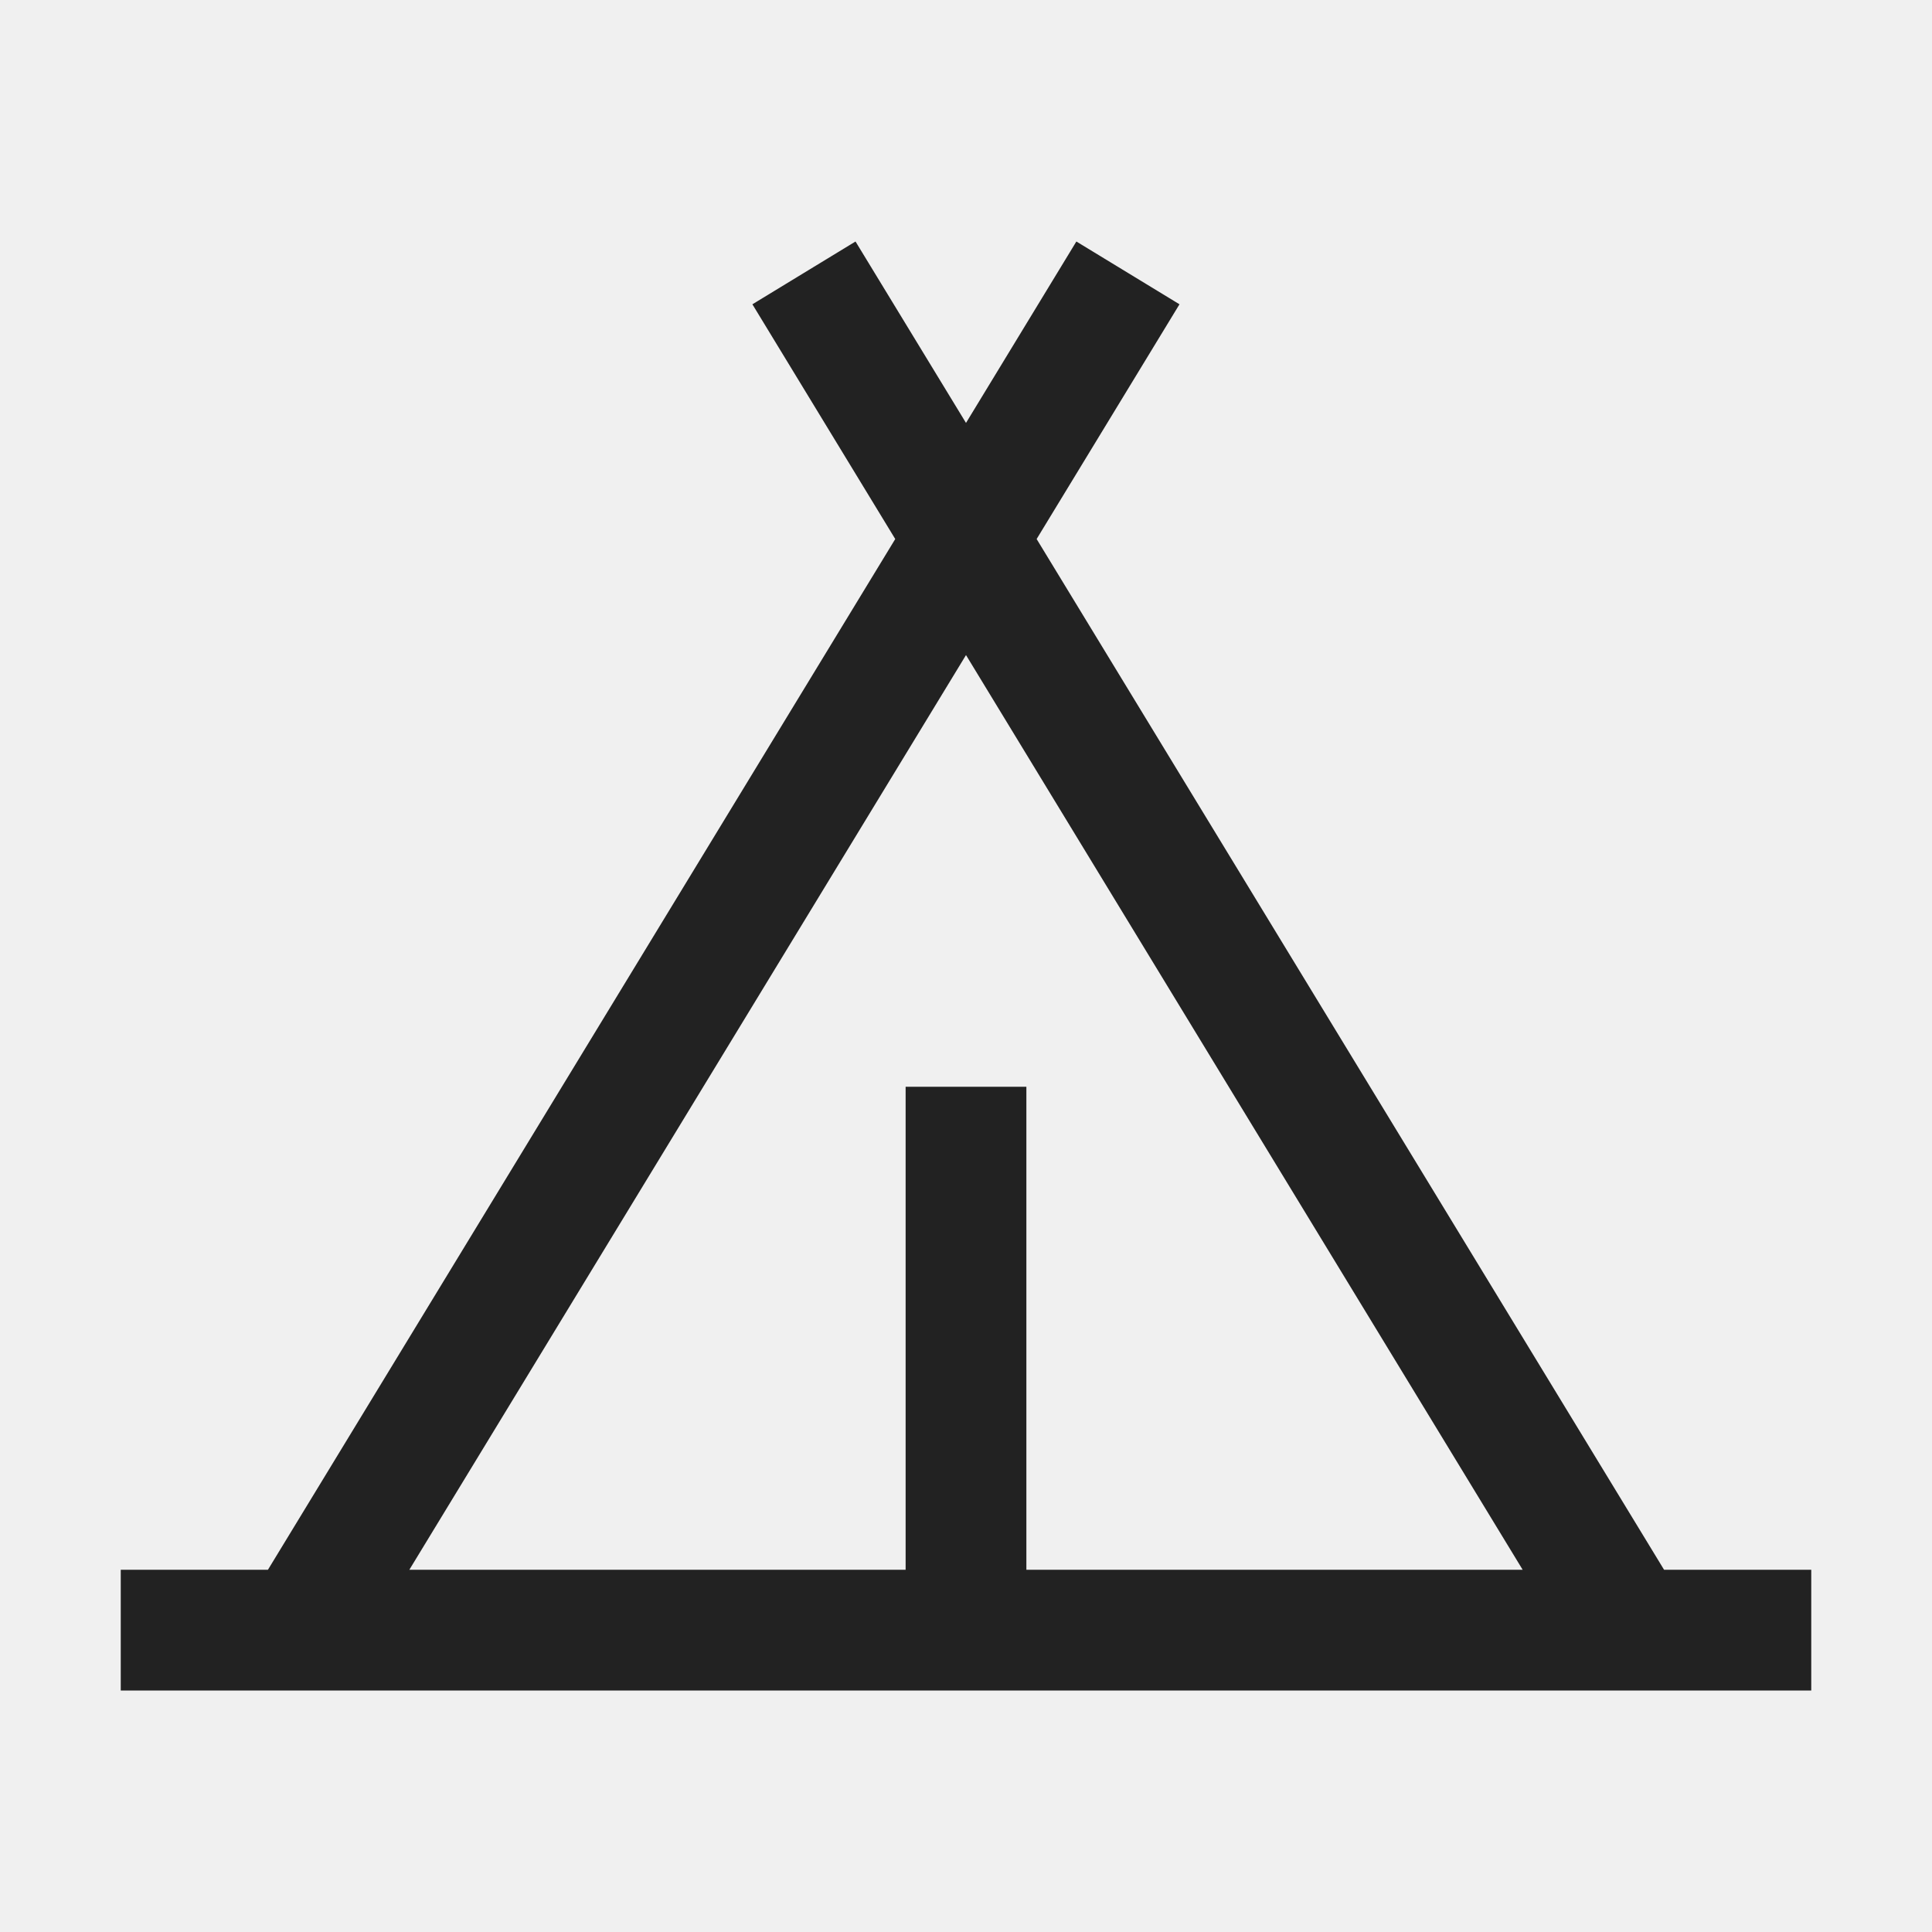
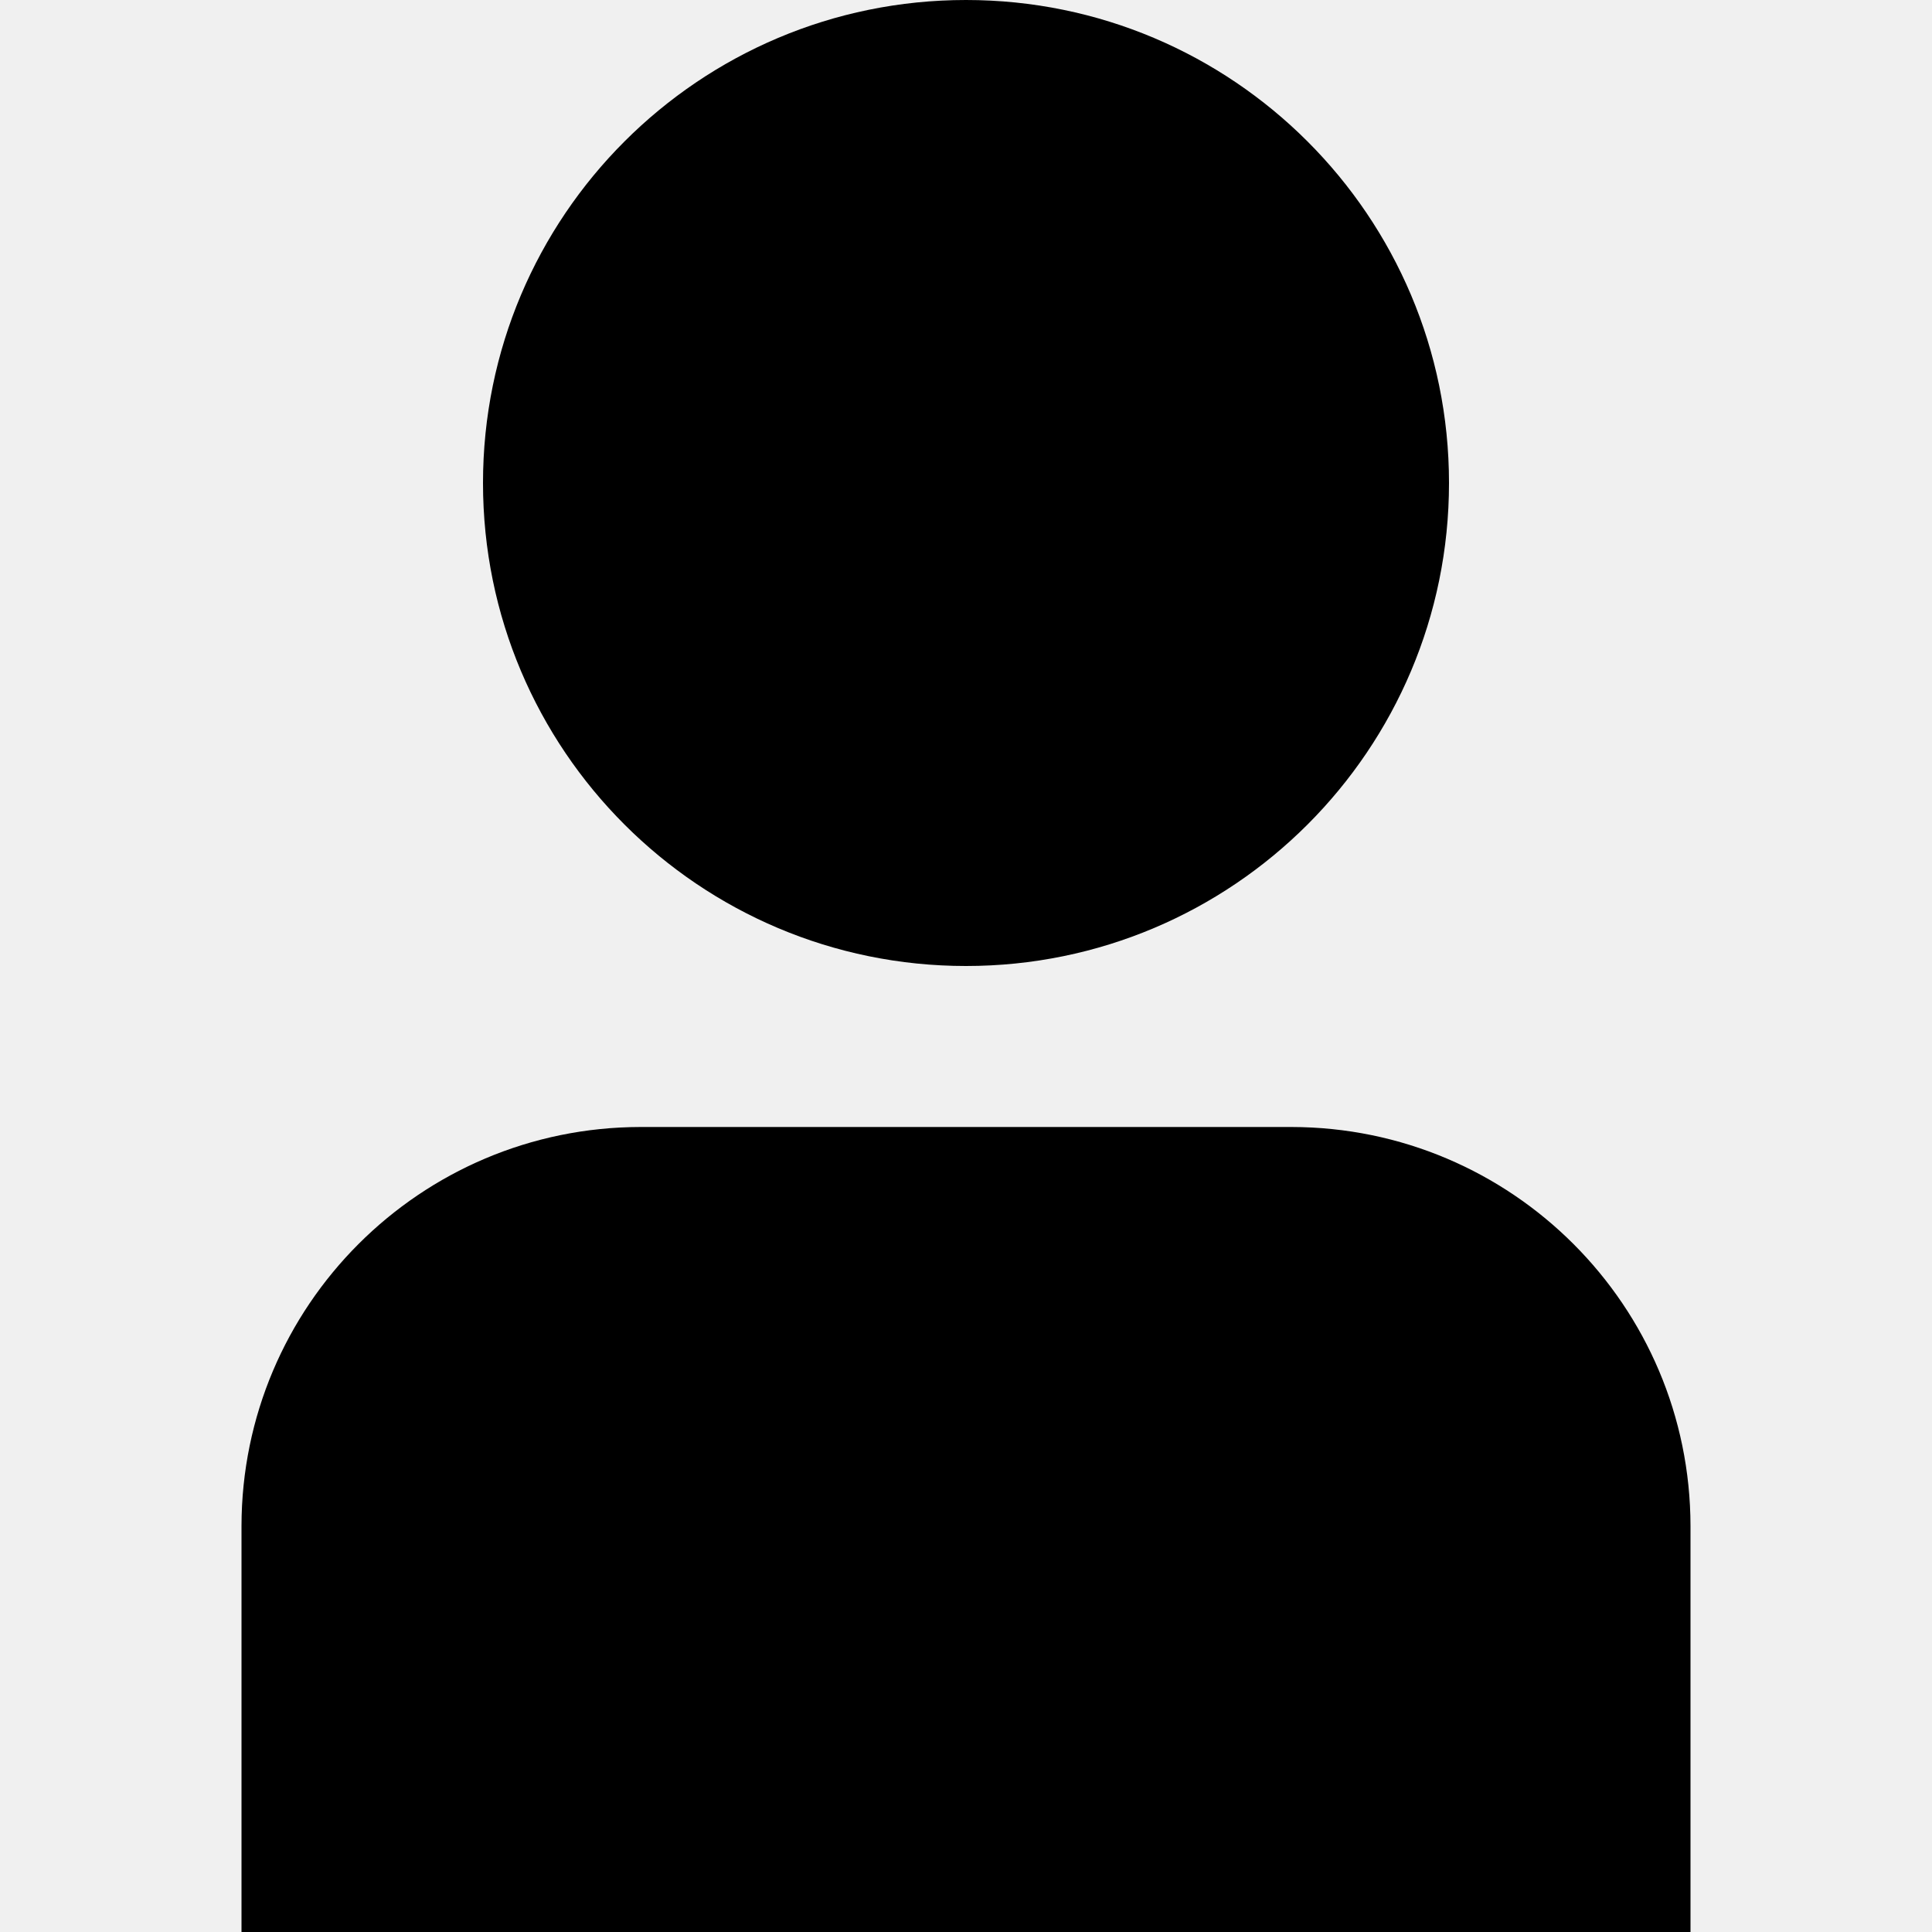
- <svg xmlns="http://www.w3.org/2000/svg" viewBox="0 0 32 32">
-   <style>
-     path { fill: #222; }
-     @media (prefers-color-scheme: dark) {
-       path { fill: #ffffff; }
-     }
-   </style>
-   <path d="M27.562 26L17.17 8.928l2.366-3.888L17.828 4L16 7.005L14.17 4l-1.708 1.04l2.366 3.888L4.438 26H2v2h28v-2zM16 10.85L25.22 26H17v-8h-2v8H6.78z" />
+ <svg xmlns="http://www.w3.org/2000/svg" id="Layer_1" data-name="Layer 1" viewBox="0 0 24 24" width="512" height="512">
+   <path d="M16.043,14H7.957A4.963,4.963,0,0,0,3,18.957V24H21V18.957A4.963,4.963,0,0,0,16.043,14Z" />
+   <circle cx="12" cy="6" r="6" />
</svg>
